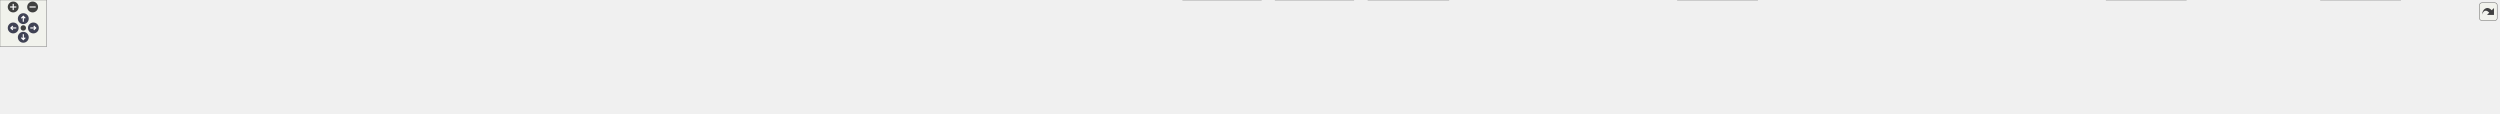
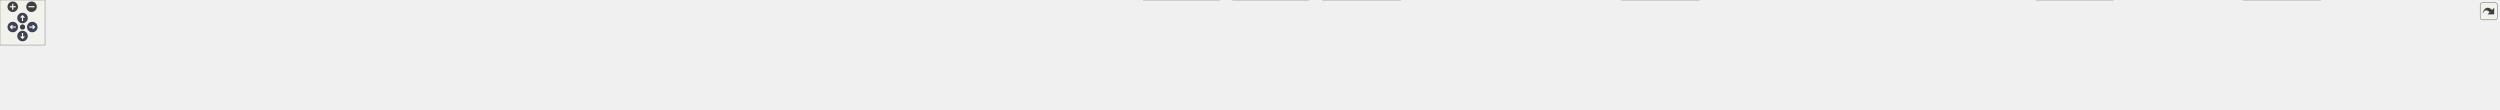
<svg xmlns="http://www.w3.org/2000/svg" xmlns:xlink="http://www.w3.org/1999/xlink" id="main" version="1.1" xml:space="preserve">
  <style type="text/css">
.node, .edge {opacity: 0.7;}
.node.selected, .edge.selected {opacity: 1;}
.edge:hover path { stroke: red; }
.edge:hover polygon { stroke: red; fill: red; }
</style>
  <defs>
    <circle id="rim" cx="0" cy="0" r="7" />
    <circle id="rim2" cx="0" cy="0" r="3.5" />
    <g id="zoomPlus">
      <use xlink:href="#rim" fill="#404040">
        <set attributeName="fill" to="#808080" begin="zoomplus.mouseover" end="zoomplus.mouseout" />
      </use>
      <path d="M-4,0h8M0,-4v8" fill="none" stroke="white" stroke-width="1.5" pointer-events="none" />
    </g>
    <g id="zoomMin">
      <use xlink:href="#rim" fill="#404040">
        <set attributeName="fill" to="#808080" begin="zoomminus.mouseover" end="zoomminus.mouseout" />
      </use>
      <path d="M-4,0h8" fill="none" stroke="white" stroke-width="1.5" pointer-events="none" />
    </g>
    <g id="arrowUp" transform="translate(30 24)">
      <use xlink:href="#rim" />
      <path pointer-events="none" fill="none" stroke="white" stroke-width="1.5" d="M0,-3.0v7 M-2.5,-0.5L0,-3.0L2.5,-0.5" />
    </g>
    <g id="arrowRight" transform="rotate(90) translate(36 -43)">
      <use xlink:href="#rim" />
      <path pointer-events="none" fill="none" stroke="white" stroke-width="1.5" d="M0,-3.0v7 M-2.5,-0.5L0,-3.0L2.5,-0.5" />
    </g>
    <g id="arrowDown" transform="rotate(180) translate(-30 -48)">
      <use xlink:href="#rim" />
      <path pointer-events="none" fill="none" stroke="white" stroke-width="1.5" d="M0,-3.0v7 M-2.5,-0.5L0,-3.0L2.5,-0.5" />
    </g>
    <g id="arrowLeft" transform="rotate(270) translate(-36 17)">
      <use xlink:href="#rim" />
      <path pointer-events="none" fill="none" stroke="white" stroke-width="1.5" d="M0,-3.0v7 M-2.5,-0.5L0,-3.0L2.5,-0.5" />
    </g>
    <g id="resetDef">
      <use xlink:href="#rim2" fill="#404040">
        <set attributeName="fill" to="#808080" begin="reset.mouseover" end="reset.mouseout" />
      </use>
    </g>
  </defs>
  <svg id="graph" class="graph">
    <g id="viewport">
      <g id="Node000001" class="node">
        <g id="a_Node000001">
          <a xlink:title="Standard error number definitions (Linux-compatible).">
-             <polygon fill="#999999" stroke="#666666" points="1582.5,-85 1460.5,-85 1460.5,-66 1582.5,-66 1582.5,-85" />
-             <text text-anchor="middle" x="1521.5" y="-73" font-family="Helvetica,sans-Serif" font-size="10.00">include/alcor2/errno.h</text>
+             <polygon fill="#999999" stroke="#666666" points="1634.5,-85 1512.5,-85 1512.5,-66 1634.5,-66 1634.5,-85" />
+             <text text-anchor="middle" x="1573.5" y="-73" font-family="Helvetica,sans-Serif" font-size="10.00">include/alcor2/errno.h</text>
          </a>
        </g>
      </g>
      <g id="Node000002" class="node">
        <g id="a_Node000002">
          <a xlink:href="ata_8c.html" target="_top" xlink:title="ATA/IDE disk driver (DMA + PIO fallback, LBA28/48).">
            <polygon fill="white" stroke="#666666" points="113,-24.5 0,-24.5 0,-5.5 113,-5.5 113,-24.5" />
            <text text-anchor="middle" x="56.5" y="-12.5" font-family="Helvetica,sans-Serif" font-size="10.00">src/drivers/ata/ata.c</text>
          </a>
        </g>
      </g>
      <g id="edge1_Node000001_Node000002" class="edge">
        <g id="a_edge1_Node000001_Node000002">
          <a xlink:title=" ">
-             <path fill="none" stroke="#63b8ff" d="M1450.14,-73.9C1202.85,-71.57 383.52,-61.58 122.5,-30 112.15,-28.75 101.02,-26.67 90.9,-24.5" />
-             <polygon fill="#63b8ff" stroke="#63b8ff" points="1450.41,-77.4 1460.44,-74 1450.47,-70.4 1450.41,-77.4" />
+             <path fill="none" stroke="#63b8ff" d="M1502.04,-74C1248.7,-71.94 394.13,-62.71 122.5,-30 112.15,-28.75 101.02,-26.68 90.9,-24.51" />
+             <polygon fill="#63b8ff" stroke="#63b8ff" points="1502.2,-77.5 1512.23,-74.08 1502.25,-70.5 1502.2,-77.5" />
          </a>
        </g>
      </g>
      <g id="Node000003" class="node">
        <g id="a_Node000003">
          <a xlink:href="alloc_8c.html" target="_top" xlink:title="Block + inode allocation bitmap operations.">
            <polygon fill="white" stroke="#666666" points="233.5,-24.5 131.5,-24.5 131.5,-5.5 233.5,-5.5 233.5,-24.5" />
            <text text-anchor="middle" x="182.5" y="-12.5" font-family="Helvetica,sans-Serif" font-size="10.00">src/fs/ext2/alloc.c</text>
          </a>
        </g>
      </g>
      <g id="edge2_Node000001_Node000003" class="edge">
        <g id="a_edge2_Node000001_Node000003">
          <a xlink:title=" ">
-             <path fill="none" stroke="#63b8ff" d="M1450.38,-73.85C1217.44,-71.42 478.78,-61.37 242.5,-30 233.06,-28.75 222.94,-26.67 213.74,-24.5" />
-             <polygon fill="#63b8ff" stroke="#63b8ff" points="1450.4,-77.35 1460.43,-73.95 1450.47,-70.35 1450.4,-77.35" />
+             <path fill="none" stroke="#63b8ff" d="M1501.98,-73.95C1262.38,-71.84 489.25,-62.59 242.5,-30 233.06,-28.75 222.93,-26.68 213.74,-24.51" />
+             <polygon fill="#63b8ff" stroke="#63b8ff" points="1502.28,-77.46 1512.31,-74.04 1502.34,-70.46 1502.28,-77.46" />
          </a>
        </g>
      </g>
      <g id="Node000004" class="node">
        <g id="a_Node000004">
          <a xlink:href="blockmap_8c.html" target="_top" xlink:title="Direct + indirect block resolution and reservation for ext2.">
            <polygon fill="white" stroke="#666666" points="379,-24.5 252,-24.5 252,-5.5 379,-5.5 379,-24.5" />
            <text text-anchor="middle" x="315.5" y="-12.5" font-family="Helvetica,sans-Serif" font-size="10.00">src/fs/ext2/blockmap.c</text>
          </a>
        </g>
      </g>
      <g id="edge3_Node000001_Node000004" class="edge">
        <g id="a_edge3_Node000001_Node000004">
          <a xlink:title=" ">
-             <path fill="none" stroke="#63b8ff" d="M1450.24,-73.13C1235.18,-68.77 594.74,-54.07 387.5,-30 376.37,-28.71 364.38,-26.65 353.44,-24.5" />
-             <polygon fill="#63b8ff" stroke="#63b8ff" points="1450.39,-76.63 1460.46,-73.34 1450.53,-69.64 1450.39,-76.63" />
+             <path fill="none" stroke="#63b8ff" d="M1502.02,-73.27C1280.17,-69.22 605.24,-55.1 387.5,-30 376.37,-28.72 364.38,-26.66 353.44,-24.52" />
+             <polygon fill="#63b8ff" stroke="#63b8ff" points="1502.18,-76.77 1512.24,-73.45 1502.31,-69.77 1502.18,-76.77" />
          </a>
        </g>
      </g>
      <g id="Node000005" class="node">
        <g id="a_Node000005">
          <a xlink:href="dir_8c.html" target="_top" xlink:title="High-level directory operations — readdir, mkdir, unlink, rmdir.">
            <polygon fill="white" stroke="#666666" points="488,-24.5 397,-24.5 397,-5.5 488,-5.5 488,-24.5" />
            <text text-anchor="middle" x="442.5" y="-12.5" font-family="Helvetica,sans-Serif" font-size="10.00">src/fs/ext2/dir.c</text>
          </a>
        </g>
      </g>
      <g id="edge4_Node000001_Node000005" class="edge">
        <g id="a_edge4_Node000001_Node000005">
          <a xlink:title=" ">
-             <path fill="none" stroke="#63b8ff" d="M1450.19,-73.35C1249.23,-69.82 680.9,-57.59 496.5,-30 488.07,-28.74 479.06,-26.69 470.85,-24.54" />
-             <polygon fill="#63b8ff" stroke="#63b8ff" points="1450.28,-76.86 1460.34,-73.53 1450.4,-69.86 1450.28,-76.86" />
+             <path fill="none" stroke="#63b8ff" d="M1502.2,-73.53C1294.34,-70.38 691.39,-58.95 496.5,-30 488.07,-28.75 479.05,-26.7 470.85,-24.56" />
+             <polygon fill="#63b8ff" stroke="#63b8ff" points="1502.33,-77.03 1512.38,-73.68 1502.44,-70.03 1502.33,-77.03" />
          </a>
        </g>
      </g>
      <g id="Node000006" class="node">
        <g id="a_Node000006">
          <a xlink:href="dir__entry_8c.html" target="_top" xlink:title="On-disk directory entry primitives — lookup, insert, remove, emptiness check.">
            <polygon fill="white" stroke="#666666" points="627,-24.5 506,-24.5 506,-5.5 627,-5.5 627,-24.5" />
            <text text-anchor="middle" x="566.5" y="-12.5" font-family="Helvetica,sans-Serif" font-size="10.00">src/fs/ext2/dir_entry.c</text>
          </a>
        </g>
      </g>
      <g id="edge5_Node000001_Node000006" class="edge">
        <g id="a_edge5_Node000001_Node000006">
          <a xlink:title=" ">
-             <path fill="none" stroke="#63b8ff" d="M1450.29,-74.46C1299.56,-73.61 937.39,-67.45 636.5,-30 625.8,-28.67 614.29,-26.62 603.75,-24.51" />
-             <polygon fill="#63b8ff" stroke="#63b8ff" points="1450.32,-77.96 1460.34,-74.51 1450.36,-70.96 1450.32,-77.96" />
+             <path fill="none" stroke="#63b8ff" d="M1501.92,-74.75C1344.71,-74.5 957.65,-69.51 636.5,-30 625.8,-28.68 614.29,-26.64 603.75,-24.53" />
+             <polygon fill="#63b8ff" stroke="#63b8ff" points="1502.39,-78.25 1512.39,-74.76 1502.39,-71.25 1502.39,-78.25" />
          </a>
        </g>
      </g>
      <g id="Node000007" class="node">
        <g id="a_Node000007">
          <a xlink:href="file_8c.html" target="_top" xlink:title="File open / close / read / write / truncate / flush — the public ext2 byte-oriented API.">
            <polygon fill="white" stroke="#666666" points="739.5,-24.5 645.5,-24.5 645.5,-5.5 739.5,-5.5 739.5,-24.5" />
            <text text-anchor="middle" x="692.5" y="-12.5" font-family="Helvetica,sans-Serif" font-size="10.00">src/fs/ext2/file.c</text>
          </a>
        </g>
      </g>
      <g id="edge6_Node000001_Node000007" class="edge">
        <g id="a_edge6_Node000001_Node000007">
          <a xlink:title=" ">
-             <path fill="none" stroke="#63b8ff" d="M1450.12,-74.84C1313.22,-74.52 1004.62,-69.03 748.5,-30 739.88,-28.69 730.65,-26.65 722.22,-24.53" />
-             <polygon fill="#63b8ff" stroke="#63b8ff" points="1450.46,-78.34 1460.47,-74.86 1450.47,-71.34 1450.46,-78.34" />
+             <path fill="none" stroke="#63b8ff" d="M1501.86,-75.22C1358.14,-75.65 1024.73,-71.59 748.5,-30 739.88,-28.7 730.65,-26.67 722.22,-24.55" />
+             <polygon fill="#63b8ff" stroke="#63b8ff" points="1502.3,-78.72 1512.29,-75.18 1502.28,-71.72 1502.3,-78.72" />
          </a>
        </g>
      </g>
      <g id="Node000008" class="node">
        <g id="a_Node000008">
          <a xlink:href="inode_8c.html" target="_top" xlink:title="On-disk inode read + write.">
            <polygon fill="white" stroke="#666666" points="863.5,-24.5 757.5,-24.5 757.5,-5.5 863.5,-5.5 863.5,-24.5" />
            <text text-anchor="middle" x="810.5" y="-12.5" font-family="Helvetica,sans-Serif" font-size="10.00">src/fs/ext2/inode.c</text>
          </a>
        </g>
      </g>
      <g id="edge7_Node000001_Node000008" class="edge">
        <g id="a_edge7_Node000001_Node000008">
          <a xlink:title=" ">
-             <path fill="none" stroke="#63b8ff" d="M1450.17,-73.19C1330.27,-70.18 1080.98,-60.5 872.5,-30 863.11,-28.63 853.03,-26.6 843.79,-24.5" />
-             <polygon fill="#63b8ff" stroke="#63b8ff" points="1450.24,-76.69 1460.32,-73.43 1450.41,-69.69 1450.24,-76.69" />
+             <path fill="none" stroke="#63b8ff" d="M1502.21,-73.7C1375.08,-71.45 1101.08,-62.85 872.5,-30 863.11,-28.65 853.03,-26.63 843.78,-24.54" />
+             <polygon fill="#63b8ff" stroke="#63b8ff" points="1502.16,-77.2 1512.22,-73.87 1502.28,-70.2 1502.16,-77.2" />
          </a>
        </g>
      </g>
      <g id="Node000009" class="node">
        <g id="a_Node000009">
          <a xlink:href="ops_8c.html" target="_top" xlink:title="fs_ops_t bridge for ext2.">
            <polygon fill="white" stroke="#666666" points="977.5,-24.5 881.5,-24.5 881.5,-5.5 977.5,-5.5 977.5,-24.5" />
            <text text-anchor="middle" x="929.5" y="-12.5" font-family="Helvetica,sans-Serif" font-size="10.00">src/fs/ext2/ops.c</text>
          </a>
        </g>
      </g>
      <g id="edge8_Node000001_Node000009" class="edge">
        <g id="a_edge8_Node000001_Node000009">
          <a xlink:title=" ">
-             <path fill="none" stroke="#63b8ff" d="M1449.85,-72.13C1346.8,-67.92 1151.02,-56.87 986.5,-30 977.95,-28.6 968.8,-26.59 960.38,-24.53" />
-             <polygon fill="#63b8ff" stroke="#63b8ff" points="1450.01,-75.64 1460.14,-72.54 1450.29,-68.65 1450.01,-75.64" />
+             <path fill="none" stroke="#63b8ff" d="M1502.21,-72.89C1391.29,-69.53 1170.98,-59.44 986.5,-30 977.95,-28.63 968.79,-26.63 960.37,-24.57" />
+             <polygon fill="#63b8ff" stroke="#63b8ff" points="1502.17,-76.39 1512.27,-73.18 1502.38,-69.39 1502.17,-76.39" />
          </a>
        </g>
      </g>
      <g id="Node000010" class="node">
        <g id="a_Node000010">
          <a xlink:href="path_8c.html" target="_top" xlink:title="Path resolution, symlink following, and the ext2_stat / ext2_readlink endpoints.">
            <polygon fill="white" stroke="#666666" points="1097,-24.5 996,-24.5 996,-5.5 1097,-5.5 1097,-24.5" />
            <text text-anchor="middle" x="1046.5" y="-12.5" font-family="Helvetica,sans-Serif" font-size="10.00">src/fs/ext2/path.c</text>
          </a>
        </g>
      </g>
      <g id="edge9_Node000001_Node000010" class="edge">
        <g id="a_edge9_Node000001_Node000010">
          <a xlink:title=" ">
-             <path fill="none" stroke="#63b8ff" d="M1450.09,-69.62C1366.93,-63.3 1225.59,-50.59 1105.5,-30 1096.89,-28.52 1087.66,-26.53 1079.12,-24.52" />
-             <polygon fill="#63b8ff" stroke="#63b8ff" points="1449.96,-73.12 1460.19,-70.38 1450.48,-66.14 1449.96,-73.12" />
+             <path fill="none" stroke="#63b8ff" d="M1502.15,-70.79C1410.04,-65.3 1245.01,-53.07 1105.5,-30 1096.78,-28.56 1087.42,-26.55 1078.8,-24.51" />
+             <polygon fill="#63b8ff" stroke="#63b8ff" points="1502.01,-74.29 1512.2,-71.38 1502.42,-67.3 1502.01,-74.29" />
          </a>
        </g>
      </g>
      <g id="Node000011" class="node">
        <g id="a_Node000011">
          <a xlink:href="super_8c.html" target="_top" xlink:title="Block-level I/O, superblock + GDT writeback, volume bring-up.">
            <polygon fill="white" stroke="#666666" points="1220,-24.5 1115,-24.5 1115,-5.5 1220,-5.5 1220,-24.5" />
            <text text-anchor="middle" x="1167.5" y="-12.5" font-family="Helvetica,sans-Serif" font-size="10.00">src/fs/ext2/super.c</text>
          </a>
        </g>
      </g>
      <g id="edge10_Node000001_Node000011" class="edge">
        <g id="a_edge10_Node000001_Node000011">
          <a xlink:title=" ">
-             <path fill="none" stroke="#63b8ff" d="M1450.35,-65.21C1390.85,-57.08 1303.87,-44.35 1228.5,-30 1220.07,-28.39 1211.03,-26.45 1202.57,-24.52" />
-             <polygon fill="#63b8ff" stroke="#63b8ff" points="1450.01,-68.7 1460.39,-66.58 1450.95,-61.76 1450.01,-68.7" />
+             <path fill="none" stroke="#63b8ff" d="M1502.44,-67.38C1432.47,-59.89 1322.7,-46.84 1228.5,-30 1219.84,-28.45 1210.55,-26.48 1201.9,-24.51" />
+             <polygon fill="#63b8ff" stroke="#63b8ff" points="1502.15,-70.87 1512.46,-68.44 1502.89,-63.91 1502.15,-70.87" />
          </a>
        </g>
      </g>
      <g id="Node000012" class="node">
        <g id="a_Node000012">
          <a xlink:href="initfs_8c.html" target="_top" xlink:title="Read-only, flat ramfs populated from Limine boot modules.">
            <polygon fill="white" stroke="#666666" points="1317,-24.5 1238,-24.5 1238,-5.5 1317,-5.5 1317,-24.5" />
            <text text-anchor="middle" x="1277.5" y="-12.5" font-family="Helvetica,sans-Serif" font-size="10.00">src/fs/initfs.c</text>
          </a>
        </g>
      </g>
      <g id="edge11_Node000001_Node000012" class="edge">
        <g id="a_edge11_Node000001_Node000012">
          <a xlink:title=" ">
-             <path fill="none" stroke="#63b8ff" d="M1470.44,-63.79C1430.77,-55.26 1374.44,-42.68 1325.5,-30 1319.03,-28.32 1312.11,-26.39 1305.59,-24.5" />
-             <polygon fill="#63b8ff" stroke="#63b8ff" points="1469.9,-67.26 1480.41,-65.93 1471.36,-60.41 1469.9,-67.26" />
+             <path fill="none" stroke="#63b8ff" d="M1505.95,-64.37C1455.86,-56.37 1386.06,-44.22 1325.5,-30 1318.74,-28.41 1311.52,-26.45 1304.78,-24.5" />
+             <polygon fill="#63b8ff" stroke="#63b8ff" points="1505.59,-67.85 1516.01,-65.96 1506.68,-60.94 1505.59,-67.85" />
          </a>
        </g>
      </g>
      <g id="Node000013" class="node">
        <g id="a_Node000013">
          <a xlink:href="ramfs_8c.html" target="_top" xlink:title="Standalone ramfs driver for Alcor2.">
            <polygon fill="white" stroke="#666666" points="1418,-24.5 1335,-24.5 1335,-5.5 1418,-5.5 1418,-24.5" />
            <text text-anchor="middle" x="1376.5" y="-12.5" font-family="Helvetica,sans-Serif" font-size="10.00">src/fs/ramfs.c</text>
          </a>
        </g>
      </g>
      <g id="edge12_Node000001_Node000013" class="edge">
        <g id="a_edge12_Node000001_Node000013">
          <a xlink:title=" ">
-             <path fill="none" stroke="#63b8ff" d="M1491.09,-62.23C1463.07,-50.92 1422.21,-34.44 1397.61,-24.52" />
-             <polygon fill="#63b8ff" stroke="#63b8ff" points="1489.83,-65.5 1500.42,-65.99 1492.45,-59.01 1489.83,-65.5" />
+             <path fill="none" stroke="#63b8ff" d="M1535.14,-63.11C1497.03,-51.79 1439.48,-34.7 1405.18,-24.52" />
+             <polygon fill="#63b8ff" stroke="#63b8ff" points="1534.27,-66.5 1544.85,-65.99 1536.26,-59.79 1534.27,-66.5" />
          </a>
        </g>
      </g>
      <g id="Node000014" class="node">
        <g id="a_Node000014">
          <a xlink:href="vfs_8c.html" target="_top" xlink:title="Virtual File System orchestration layer.">
            <polygon fill="white" stroke="#666666" points="1505,-24.5 1436,-24.5 1436,-5.5 1505,-5.5 1505,-24.5" />
            <text text-anchor="middle" x="1470.5" y="-12.5" font-family="Helvetica,sans-Serif" font-size="10.00">src/fs/vfs.c</text>
          </a>
        </g>
      </g>
      <g id="edge13_Node000001_Node000014" class="edge">
        <g id="a_edge13_Node000001_Node000014">
          <a xlink:title=" ">
-             <path fill="none" stroke="#63b8ff" d="M1507.35,-58.27C1497.87,-47.39 1485.75,-33.49 1478.06,-24.67" />
-             <polygon fill="#63b8ff" stroke="#63b8ff" points="1504.77,-60.63 1513.97,-65.87 1510.04,-56.03 1504.77,-60.63" />
+             <path fill="none" stroke="#63b8ff" d="M1549.6,-60.92C1529.91,-49.74 1502.6,-34.23 1485.76,-24.67" />
+             <polygon fill="#63b8ff" stroke="#63b8ff" points="1547.88,-63.97 1558.3,-65.87 1551.34,-57.89 1547.88,-63.97" />
          </a>
        </g>
      </g>
      <g id="Node000015" class="node">
        <g id="a_Node000015">
          <a xlink:href="dev__nodes_8c.html" target="_top" xlink:title="/dev/null, /dev/zero, and /dev/tty character devices.">
            <polygon fill="white" stroke="#666666" points="1624,-30 1523,-30 1523,0 1624,0 1624,-30" />
            <text text-anchor="start" x="1531" y="-18" font-family="Helvetica,sans-Serif" font-size="10.00">src/kernel/drivers</text>
            <text text-anchor="middle" x="1573.5" y="-7" font-family="Helvetica,sans-Serif" font-size="10.00">/dev_nodes.c</text>
          </a>
        </g>
      </g>
      <g id="edge14_Node000001_Node000015" class="edge">
        <g id="a_edge14_Node000001_Node000015">
          <a xlink:title=" ">
-             <path fill="none" stroke="#63b8ff" d="M1536.03,-58.15C1543.87,-49.34 1553.44,-38.56 1560.95,-30.11" />
-             <polygon fill="#63b8ff" stroke="#63b8ff" points="1533.2,-56.07 1529.17,-65.87 1538.43,-60.72 1533.2,-56.07" />
+             <path fill="none" stroke="#63b8ff" d="M1573.5,-55.65C1573.5,-47.36 1573.5,-37.78 1573.5,-30.11" />
+             <polygon fill="#63b8ff" stroke="#63b8ff" points="1570,-55.87 1573.5,-65.87 1577,-55.87 1570,-55.87" />
          </a>
        </g>
      </g>
      <g id="Node000016" class="node">
        <g id="a_Node000016">
          <a xlink:href="mouse_8c.html" target="_top" xlink:title="Kernel mouse broker.">
            <polygon fill="white" stroke="#666666" points="1743,-30 1642,-30 1642,0 1743,0 1743,-30" />
            <text text-anchor="start" x="1650" y="-18" font-family="Helvetica,sans-Serif" font-size="10.00">src/kernel/drivers</text>
            <text text-anchor="middle" x="1692.5" y="-7" font-family="Helvetica,sans-Serif" font-size="10.00">/mouse.c</text>
          </a>
        </g>
      </g>
      <g id="edge15_Node000001_Node000016" class="edge">
        <g id="a_edge15_Node000001_Node000016">
          <a xlink:title=" ">
-             <path fill="none" stroke="#63b8ff" d="M1555.97,-62.71C1583.52,-53.28 1622.22,-40.04 1651.39,-30.06" />
-             <polygon fill="#63b8ff" stroke="#63b8ff" points="1554.69,-59.45 1546.36,-65.99 1556.96,-66.07 1554.69,-59.45" />
+             <path fill="none" stroke="#63b8ff" d="M1600.02,-61.46C1618.91,-52.18 1644.27,-39.71 1663.66,-30.18" />
+             <polygon fill="#63b8ff" stroke="#63b8ff" points="1598.23,-58.44 1590.8,-65.99 1601.32,-64.72 1598.23,-58.44" />
          </a>
        </g>
      </g>
      <g id="Node000017" class="node">
        <g id="a_Node000017">
          <a xlink:href="proc_8c.html" target="_top" xlink:title="Process lifecycle, scheduling, fork/exec/exit, and context switching.">
            <polygon fill="white" stroke="#666666" points="1865.5,-30 1761.5,-30 1761.5,0 1865.5,0 1865.5,-30" />
            <text text-anchor="start" x="1769.5" y="-18" font-family="Helvetica,sans-Serif" font-size="10.00">src/kernel/process</text>
            <text text-anchor="middle" x="1813.5" y="-7" font-family="Helvetica,sans-Serif" font-size="10.00">/proc.c</text>
          </a>
        </g>
      </g>
      <g id="edge16_Node000001_Node000017" class="edge">
        <g id="a_edge16_Node000001_Node000017">
          <a xlink:title=" ">
-             <path fill="none" stroke="#63b8ff" d="M1578.45,-64.11C1625.27,-55.43 1693.3,-42.49 1752.5,-30 1755.37,-29.39 1758.31,-28.76 1761.28,-28.11" />
-             <polygon fill="#63b8ff" stroke="#63b8ff" points="1577.69,-60.69 1568.49,-65.95 1578.96,-67.57 1577.69,-60.69" />
+             <path fill="none" stroke="#63b8ff" d="M1618.27,-63.59C1658.82,-53.7 1718.58,-39.14 1761.29,-28.73" />
+             <polygon fill="#63b8ff" stroke="#63b8ff" points="1617.28,-60.22 1608.4,-65.99 1618.94,-67.03 1617.28,-60.22" />
          </a>
        </g>
      </g>
      <g id="Node000018" class="node">
        <g id="a_Node000018">
          <a xlink:href="pipe_8c.html" target="_top" xlink:title="Anonymous pipes backed by a fixed-size ring buffer.">
            <polygon fill="white" stroke="#666666" points="1999.5,-24.5 1883.5,-24.5 1883.5,-5.5 1999.5,-5.5 1999.5,-24.5" />
            <text text-anchor="middle" x="1941.5" y="-12.5" font-family="Helvetica,sans-Serif" font-size="10.00">src/kernel/sys/pipe.c</text>
          </a>
        </g>
      </g>
      <g id="edge17_Node000001_Node000018" class="edge">
        <g id="a_edge17_Node000001_Node000018">
          <a xlink:title=" ">
-             <path fill="none" stroke="#63b8ff" d="M1592.86,-67.21C1664.34,-59.51 1777.38,-46.24 1874.5,-30 1883.88,-28.43 1893.94,-26.48 1903.33,-24.53" />
-             <polygon fill="#63b8ff" stroke="#63b8ff" points="1592.19,-63.76 1582.62,-68.31 1592.94,-70.72 1592.19,-63.76" />
+             <path fill="none" stroke="#63b8ff" d="M1644.71,-65.18C1705.82,-56.9 1796.17,-43.96 1874.5,-30 1883.63,-28.37 1893.41,-26.44 1902.6,-24.53" />
+             <polygon fill="#63b8ff" stroke="#63b8ff" points="1644.22,-61.72 1634.78,-66.52 1645.16,-68.65 1644.22,-61.72" />
          </a>
        </g>
      </g>
      <g id="Node000019" class="node">
        <g id="a_Node000019">
          <a xlink:href="signal_8c.html" target="_top" xlink:title="POSIX signal system calls and delivery mechanism.">
            <polygon fill="white" stroke="#666666" points="2141.5,-24.5 2017.5,-24.5 2017.5,-5.5 2141.5,-5.5 2141.5,-24.5" />
            <text text-anchor="middle" x="2079.5" y="-12.5" font-family="Helvetica,sans-Serif" font-size="10.00">src/kernel/sys/signal.c</text>
          </a>
        </g>
      </g>
      <g id="edge18_Node000001_Node000019" class="edge">
        <g id="a_edge18_Node000001_Node000019">
          <a xlink:title=" ">
-             <path fill="none" stroke="#63b8ff" d="M1592.94,-70.3C1688.1,-64.17 1861.54,-51.15 2008.5,-30 2018.82,-28.51 2029.91,-26.52 2040.19,-24.5" />
-             <polygon fill="#63b8ff" stroke="#63b8ff" points="1592.61,-66.81 1582.86,-70.94 1593.06,-73.8 1592.61,-66.81" />
+             <path fill="none" stroke="#63b8ff" d="M1644.81,-69.25C1731.19,-62.41 1880.98,-49.05 2008.5,-30 2018.69,-28.48 2029.64,-26.49 2039.81,-24.5" />
+             <polygon fill="#63b8ff" stroke="#63b8ff" points="1644.29,-65.78 1634.6,-70.05 1644.84,-72.75 1644.29,-65.78" />
          </a>
        </g>
      </g>
      <g id="Node000020" class="node">
        <g id="a_Node000020">
          <a xlink:href="sys__dispatch_8c.html" target="_top" xlink:title="Numbered syscall lookup and dispatch.">
            <polygon fill="white" stroke="#666666" points="2263,-30 2160,-30 2160,0 2263,0 2263,-30" />
            <text text-anchor="start" x="2168" y="-18" font-family="Helvetica,sans-Serif" font-size="10.00">src/kernel/sys/sys</text>
            <text text-anchor="middle" x="2211.5" y="-7" font-family="Helvetica,sans-Serif" font-size="10.00">_dispatch.c</text>
          </a>
        </g>
      </g>
      <g id="edge19_Node000001_Node000020" class="edge">
        <g id="a_edge19_Node000001_Node000020">
          <a xlink:title=" ">
-             <path fill="none" stroke="#63b8ff" d="M1592.82,-73.05C1709.86,-69.86 1949.75,-59.95 2150.5,-30 2153.51,-29.55 2156.59,-29.03 2159.69,-28.47" />
-             <polygon fill="#63b8ff" stroke="#63b8ff" points="1592.47,-69.56 1582.56,-73.32 1592.65,-76.55 1592.47,-69.56" />
+             <path fill="none" stroke="#63b8ff" d="M1645.16,-72.4C1754.64,-68.41 1969.85,-57.54 2150.5,-30 2153.51,-29.54 2156.59,-29.02 2159.69,-28.44" />
+             <polygon fill="#63b8ff" stroke="#63b8ff" points="1644.77,-68.91 1634.9,-72.76 1645.02,-75.9 1644.77,-68.91" />
          </a>
        </g>
      </g>
      <g id="Node000021" class="node">
        <g id="a_Node000021">
          <a xlink:href="sys__fb_8c.html" target="_top" xlink:title="Syscalls: framebuffer info + mmap (userspace drawing / font stacks).">
            <polygon fill="white" stroke="#666666" points="2407.5,-24.5 2281.5,-24.5 2281.5,-5.5 2407.5,-5.5 2407.5,-24.5" />
            <text text-anchor="middle" x="2344.5" y="-12.5" font-family="Helvetica,sans-Serif" font-size="10.00">src/kernel/sys/sys_fb.c</text>
          </a>
        </g>
      </g>
      <g id="edge20_Node000001_Node000021" class="edge">
        <g id="a_edge20_Node000001_Node000021">
          <a xlink:title=" ">
-             <path fill="none" stroke="#63b8ff" d="M1592.71,-73.43C1726.43,-70.72 2024.02,-61.38 2272.5,-30 2283.37,-28.63 2295.06,-26.6 2305.79,-24.51" />
-             <polygon fill="#63b8ff" stroke="#63b8ff" points="1592.52,-69.93 1582.59,-73.63 1592.66,-76.93 1592.52,-69.93" />
+             <path fill="none" stroke="#63b8ff" d="M1644.87,-72.98C1771.66,-69.61 2044.33,-59.32 2272.5,-30 2283.24,-28.62 2294.78,-26.61 2305.41,-24.55" />
+             <polygon fill="#63b8ff" stroke="#63b8ff" points="1644.43,-69.49 1634.53,-73.25 1644.61,-76.49 1644.43,-69.49" />
          </a>
        </g>
      </g>
      <g id="Node000022" class="node">
        <g id="a_Node000022">
          <a xlink:href="sys__fs_8c.html" target="_top" xlink:title="Filesystem syscalls: open, close, stat, seek, rename, chdir, …">
            <polygon fill="white" stroke="#666666" points="2551,-24.5 2426,-24.5 2426,-5.5 2551,-5.5 2551,-24.5" />
            <text text-anchor="middle" x="2488.5" y="-12.5" font-family="Helvetica,sans-Serif" font-size="10.00">src/kernel/sys/sys_fs.c</text>
          </a>
        </g>
      </g>
      <g id="edge21_Node000001_Node000022" class="edge">
        <g id="a_edge21_Node000001_Node000022">
          <a xlink:title=" ">
-             <path fill="none" stroke="#63b8ff" d="M1592.65,-74.39C1744.54,-73.41 2111.54,-67.04 2416.5,-30 2427.5,-28.66 2439.34,-26.62 2450.17,-24.5" />
-             <polygon fill="#63b8ff" stroke="#63b8ff" points="1592.5,-70.89 1582.53,-74.45 1592.55,-77.89 1592.5,-70.89" />
+             <path fill="none" stroke="#63b8ff" d="M1644.72,-74.08C1790.26,-72.49 2132.04,-64.99 2416.5,-30 2427.37,-28.66 2439.06,-26.64 2449.8,-24.55" />
+             <polygon fill="#63b8ff" stroke="#63b8ff" points="1644.55,-70.58 1634.58,-74.19 1644.62,-77.58 1644.55,-70.58" />
          </a>
        </g>
      </g>
      <g id="Node000023" class="node">
        <g id="a_Node000023">
          <a xlink:href="sys__io_8c.html" target="_top" xlink:title="I/O syscalls: read, readv, write, writev, lseek, ioctl, nanosleep, select, poll.">
            <polygon fill="white" stroke="#666666" points="2694,-24.5 2569,-24.5 2569,-5.5 2694,-5.5 2694,-24.5" />
            <text text-anchor="middle" x="2631.5" y="-12.5" font-family="Helvetica,sans-Serif" font-size="10.00">src/kernel/sys/sys_io.c</text>
          </a>
        </g>
      </g>
      <g id="edge22_Node000001_Node000023" class="edge">
        <g id="a_edge22_Node000001_Node000023">
          <a xlink:title=" ">
-             <path fill="none" stroke="#63b8ff" d="M1592.91,-75.17C1761.79,-75.93 2198.77,-73.16 2560.5,-30 2571.35,-28.71 2583.03,-26.67 2593.72,-24.56" />
-             <polygon fill="#63b8ff" stroke="#63b8ff" points="1592.68,-71.66 1582.66,-75.11 1592.64,-78.66 1592.68,-71.66" />
+             <path fill="none" stroke="#63b8ff" d="M1645.07,-74.93C1808.13,-75.12 2219.52,-71.07 2560.5,-30 2571.35,-28.69 2583.03,-26.66 2593.71,-24.54" />
+             <polygon fill="#63b8ff" stroke="#63b8ff" points="1644.7,-71.43 1634.69,-74.91 1644.69,-78.43 1644.7,-71.43" />
          </a>
        </g>
      </g>
      <g id="Node000024" class="node">
        <g id="a_Node000024">
          <a xlink:href="sys__misc_8c.html" target="_top" xlink:title="Misc syscalls: uname, time, minimal futex, sched_yield.">
            <polygon fill="white" stroke="#666666" points="2815,-30 2712,-30 2712,0 2815,0 2815,-30" />
            <text text-anchor="start" x="2720" y="-18" font-family="Helvetica,sans-Serif" font-size="10.00">src/kernel/sys/sys</text>
            <text text-anchor="middle" x="2763.5" y="-7" font-family="Helvetica,sans-Serif" font-size="10.00">_misc.c</text>
          </a>
        </g>
      </g>
      <g id="edge23_Node000001_Node000024" class="edge">
        <g id="a_edge23_Node000001_Node000024">
          <a xlink:title=" ">
-             <path fill="none" stroke="#63b8ff" d="M1592.78,-73.61C1814.01,-70.55 2487,-59.06 2703.5,-30 2706.26,-29.63 2709.07,-29.19 2711.91,-28.7" />
-             <polygon fill="#63b8ff" stroke="#63b8ff" points="1592.54,-70.11 1582.59,-73.75 1592.64,-77.11 1592.54,-70.11" />
+             <path fill="none" stroke="#63b8ff" d="M1644.93,-73.46C1859.72,-70.06 2497.59,-57.82 2703.5,-30 2706.26,-29.63 2709.07,-29.19 2711.9,-28.69" />
+             <polygon fill="#63b8ff" stroke="#63b8ff" points="1644.66,-69.96 1634.72,-73.62 1644.77,-76.96 1644.66,-69.96" />
          </a>
        </g>
      </g>
      <g id="Node000025" class="node">
        <g id="a_Node000025">
          <a xlink:href="sys__mm_8c.html" target="_top" xlink:title="Memory syscalls: mmap, mprotect, munmap, brk.">
            <polygon fill="white" stroke="#666666" points="2969.5,-24.5 2833.5,-24.5 2833.5,-5.5 2969.5,-5.5 2969.5,-24.5" />
            <text text-anchor="middle" x="2901.5" y="-12.5" font-family="Helvetica,sans-Serif" font-size="10.00">src/kernel/sys/sys_mm.c</text>
          </a>
        </g>
      </g>
      <g id="edge24_Node000001_Node000025" class="edge">
        <g id="a_edge24_Node000001_Node000025">
          <a xlink:title=" ">
-             <path fill="none" stroke="#63b8ff" d="M1592.67,-73.44C1828.44,-69.7 2582.65,-55.98 2824.5,-30 2836.39,-28.72 2849.2,-26.67 2860.9,-24.52" />
-             <polygon fill="#63b8ff" stroke="#63b8ff" points="1592.45,-69.94 1582.51,-73.6 1592.56,-76.94 1592.45,-69.94" />
+             <path fill="none" stroke="#63b8ff" d="M1644.92,-73.32C1874.71,-69.29 2593.35,-54.99 2824.5,-30 2836.39,-28.71 2849.2,-26.66 2860.9,-24.51" />
+             <polygon fill="#63b8ff" stroke="#63b8ff" points="1644.62,-69.82 1634.68,-73.49 1644.74,-76.82 1644.62,-69.82" />
          </a>
        </g>
      </g>
      <g id="Node000026" class="node">
        <g id="a_Node000026">
          <a xlink:href="sys__proc_8c.html" target="_top" xlink:title="Process syscalls: PID queries, fork, exec, wait, clone, identity.">
            <polygon fill="white" stroke="#666666" points="3091,-30 2988,-30 2988,0 3091,0 3091,-30" />
            <text text-anchor="start" x="2996" y="-18" font-family="Helvetica,sans-Serif" font-size="10.00">src/kernel/sys/sys</text>
            <text text-anchor="middle" x="3039.5" y="-7" font-family="Helvetica,sans-Serif" font-size="10.00">_proc.c</text>
          </a>
        </g>
      </g>
      <g id="edge25_Node000001_Node000026" class="edge">
        <g id="a_edge25_Node000001_Node000026">
          <a xlink:title=" ">
-             <path fill="none" stroke="#63b8ff" d="M1592.84,-74.16C1846.75,-72.68 2705.87,-65.11 2978.5,-30 2981.52,-29.61 2984.6,-29.14 2987.71,-28.61" />
-             <polygon fill="#63b8ff" stroke="#63b8ff" points="1592.61,-70.66 1582.63,-74.22 1592.65,-77.66 1592.61,-70.66" />
+             <path fill="none" stroke="#63b8ff" d="M1645.19,-74.07C1893.6,-72.28 2716.63,-63.87 2978.5,-30 2981.52,-29.61 2984.6,-29.14 2987.71,-28.61" />
+             <polygon fill="#63b8ff" stroke="#63b8ff" points="1644.82,-70.57 1634.84,-74.14 1644.87,-77.57 1644.82,-70.57" />
          </a>
        </g>
      </g>
      <g id="Node000027" class="node">
        <g id="a_Node000027">
-           <a xlink:href="grendizer_8c.html" target="_top" xlink:title="Grendizer argument-parsing library — flags, options, subcommands, and help generation.">
-             <polygon fill="white" stroke="#666666" points="3218,-24.5 3109,-24.5 3109,-5.5 3218,-5.5 3218,-24.5" />
-             <text text-anchor="middle" x="3163.5" y="-12.5" font-family="Helvetica,sans-Serif" font-size="10.00">user/lib/grendizer.c</text>
+           <a xlink:href="rmdir_8c.html" target="_top" xlink:title="Remove empty directories.">
+             <polygon fill="white" stroke="#666666" points="3201.5,-24.5 3109.5,-24.5 3109.5,-5.5 3201.5,-5.5 3201.5,-24.5" />
+             <text text-anchor="middle" x="3155.5" y="-12.5" font-family="Helvetica,sans-Serif" font-size="10.00">user/bin/rmdir.c</text>
          </a>
        </g>
      </g>
      <g id="edge26_Node000001_Node000027" class="edge">
        <g id="a_edge26_Node000001_Node000027">
          <a xlink:title=" ">
-             <path fill="none" stroke="#63b8ff" d="M1592.88,-74.29C1860.3,-73.24 2802.73,-66.94 3100.5,-30 3110.4,-28.77 3121.03,-26.71 3130.68,-24.53" />
-             <polygon fill="#63b8ff" stroke="#63b8ff" points="1592.51,-70.8 1582.52,-74.33 1592.54,-77.8 1592.51,-70.8" />
+             <path fill="none" stroke="#63b8ff" d="M1644.77,-74.5C1906.45,-74.18 2813.93,-70.15 3100.5,-30 3109.18,-28.78 3118.48,-26.72 3126.91,-24.55" />
+             <polygon fill="#63b8ff" stroke="#63b8ff" points="1644.62,-71 1634.63,-74.51 1644.63,-78 1644.62,-71" />
+           </a>
+         </g>
+       </g>
+       <g id="Node000028" class="node">
+         <g id="a_Node000028">
+           <a xlink:href="grendizer_8c.html" target="_top" xlink:title="Grendizer argument-parsing library — flags, options, subcommands, and help generation.">
+             <polygon fill="white" stroke="#666666" points="3329,-24.5 3220,-24.5 3220,-5.5 3329,-5.5 3329,-24.5" />
+             <text text-anchor="middle" x="3274.5" y="-12.5" font-family="Helvetica,sans-Serif" font-size="10.00">user/lib/grendizer.c</text>
+           </a>
+         </g>
+       </g>
+       <g id="edge27_Node000001_Node000028" class="edge">
+         <g id="a_edge27_Node000001_Node000028">
+           <a xlink:title=" ">
+             <path fill="none" stroke="#63b8ff" d="M1644.76,-74.35C1918.24,-73.48 2900.69,-67.75 3210.5,-30 3220.55,-28.78 3231.35,-26.71 3241.16,-24.54" />
+             <polygon fill="#63b8ff" stroke="#63b8ff" points="1644.56,-70.85 1634.57,-74.38 1644.58,-77.85 1644.56,-70.85" />
          </a>
        </g>
      </g>
    </g>
  </svg>
  <g id="navigator" transform="translate(0 0)" fill="#404254">
    <rect fill="#f2f5e9" fill-opacity="0.5" stroke="#606060" stroke-width=".5" x="0" y="0" width="60" height="60" />
    <use id="zoomplus" xlink:href="#zoomPlus" x="17" y="9" />
    <use id="zoomminus" xlink:href="#zoomMin" x="42" y="9" />
    <use id="reset" xlink:href="#resetDef" x="30" y="36" />
    <use id="arrowup" xlink:href="#arrowUp" x="0" y="0" />
    <use id="arrowright" xlink:href="#arrowRight" x="0" y="0" />
    <use id="arrowdown" xlink:href="#arrowDown" x="0" y="0" />
    <use id="arrowleft" xlink:href="#arrowLeft" x="0" y="0" />
  </g>
  <svg viewBox="0 0 15 15" width="100%" height="30px" preserveAspectRatio="xMaxYMin meet">
    <g id="arrow_out" transform="scale(0.3 0.3)">
      <a xlink:href="errno_8h__dep__incl_org.svg" target="_base">
        <rect id="button" ry="5" rx="5" y="6" x="6" height="38" width="38" fill="#f2f5e9" fill-opacity="0.5" stroke="#606060" stroke-width="1.0" />
        <path id="arrow" d="M 11.5,31.437 C 11.94,20.098 22.043,11.323 32.159,21.979 L 37.069,17.246 C 37.069,17.246 37.088,32 37.088,32 L 22.16,31.978 C 22.16,31.978 26.998,27.14 26.998,27.14 C 18.529,18.264 13.292,25.23 11.5,31.437 z" style="fill:#404040;" />
      </a>
    </g>
  </svg>
  <style type="text/css">

[data-mouse-over-selected='false'] { opacity: 0.7; }
[data-mouse-over-selected='true']  { opacity: 1.0; }

</style>
</svg>
